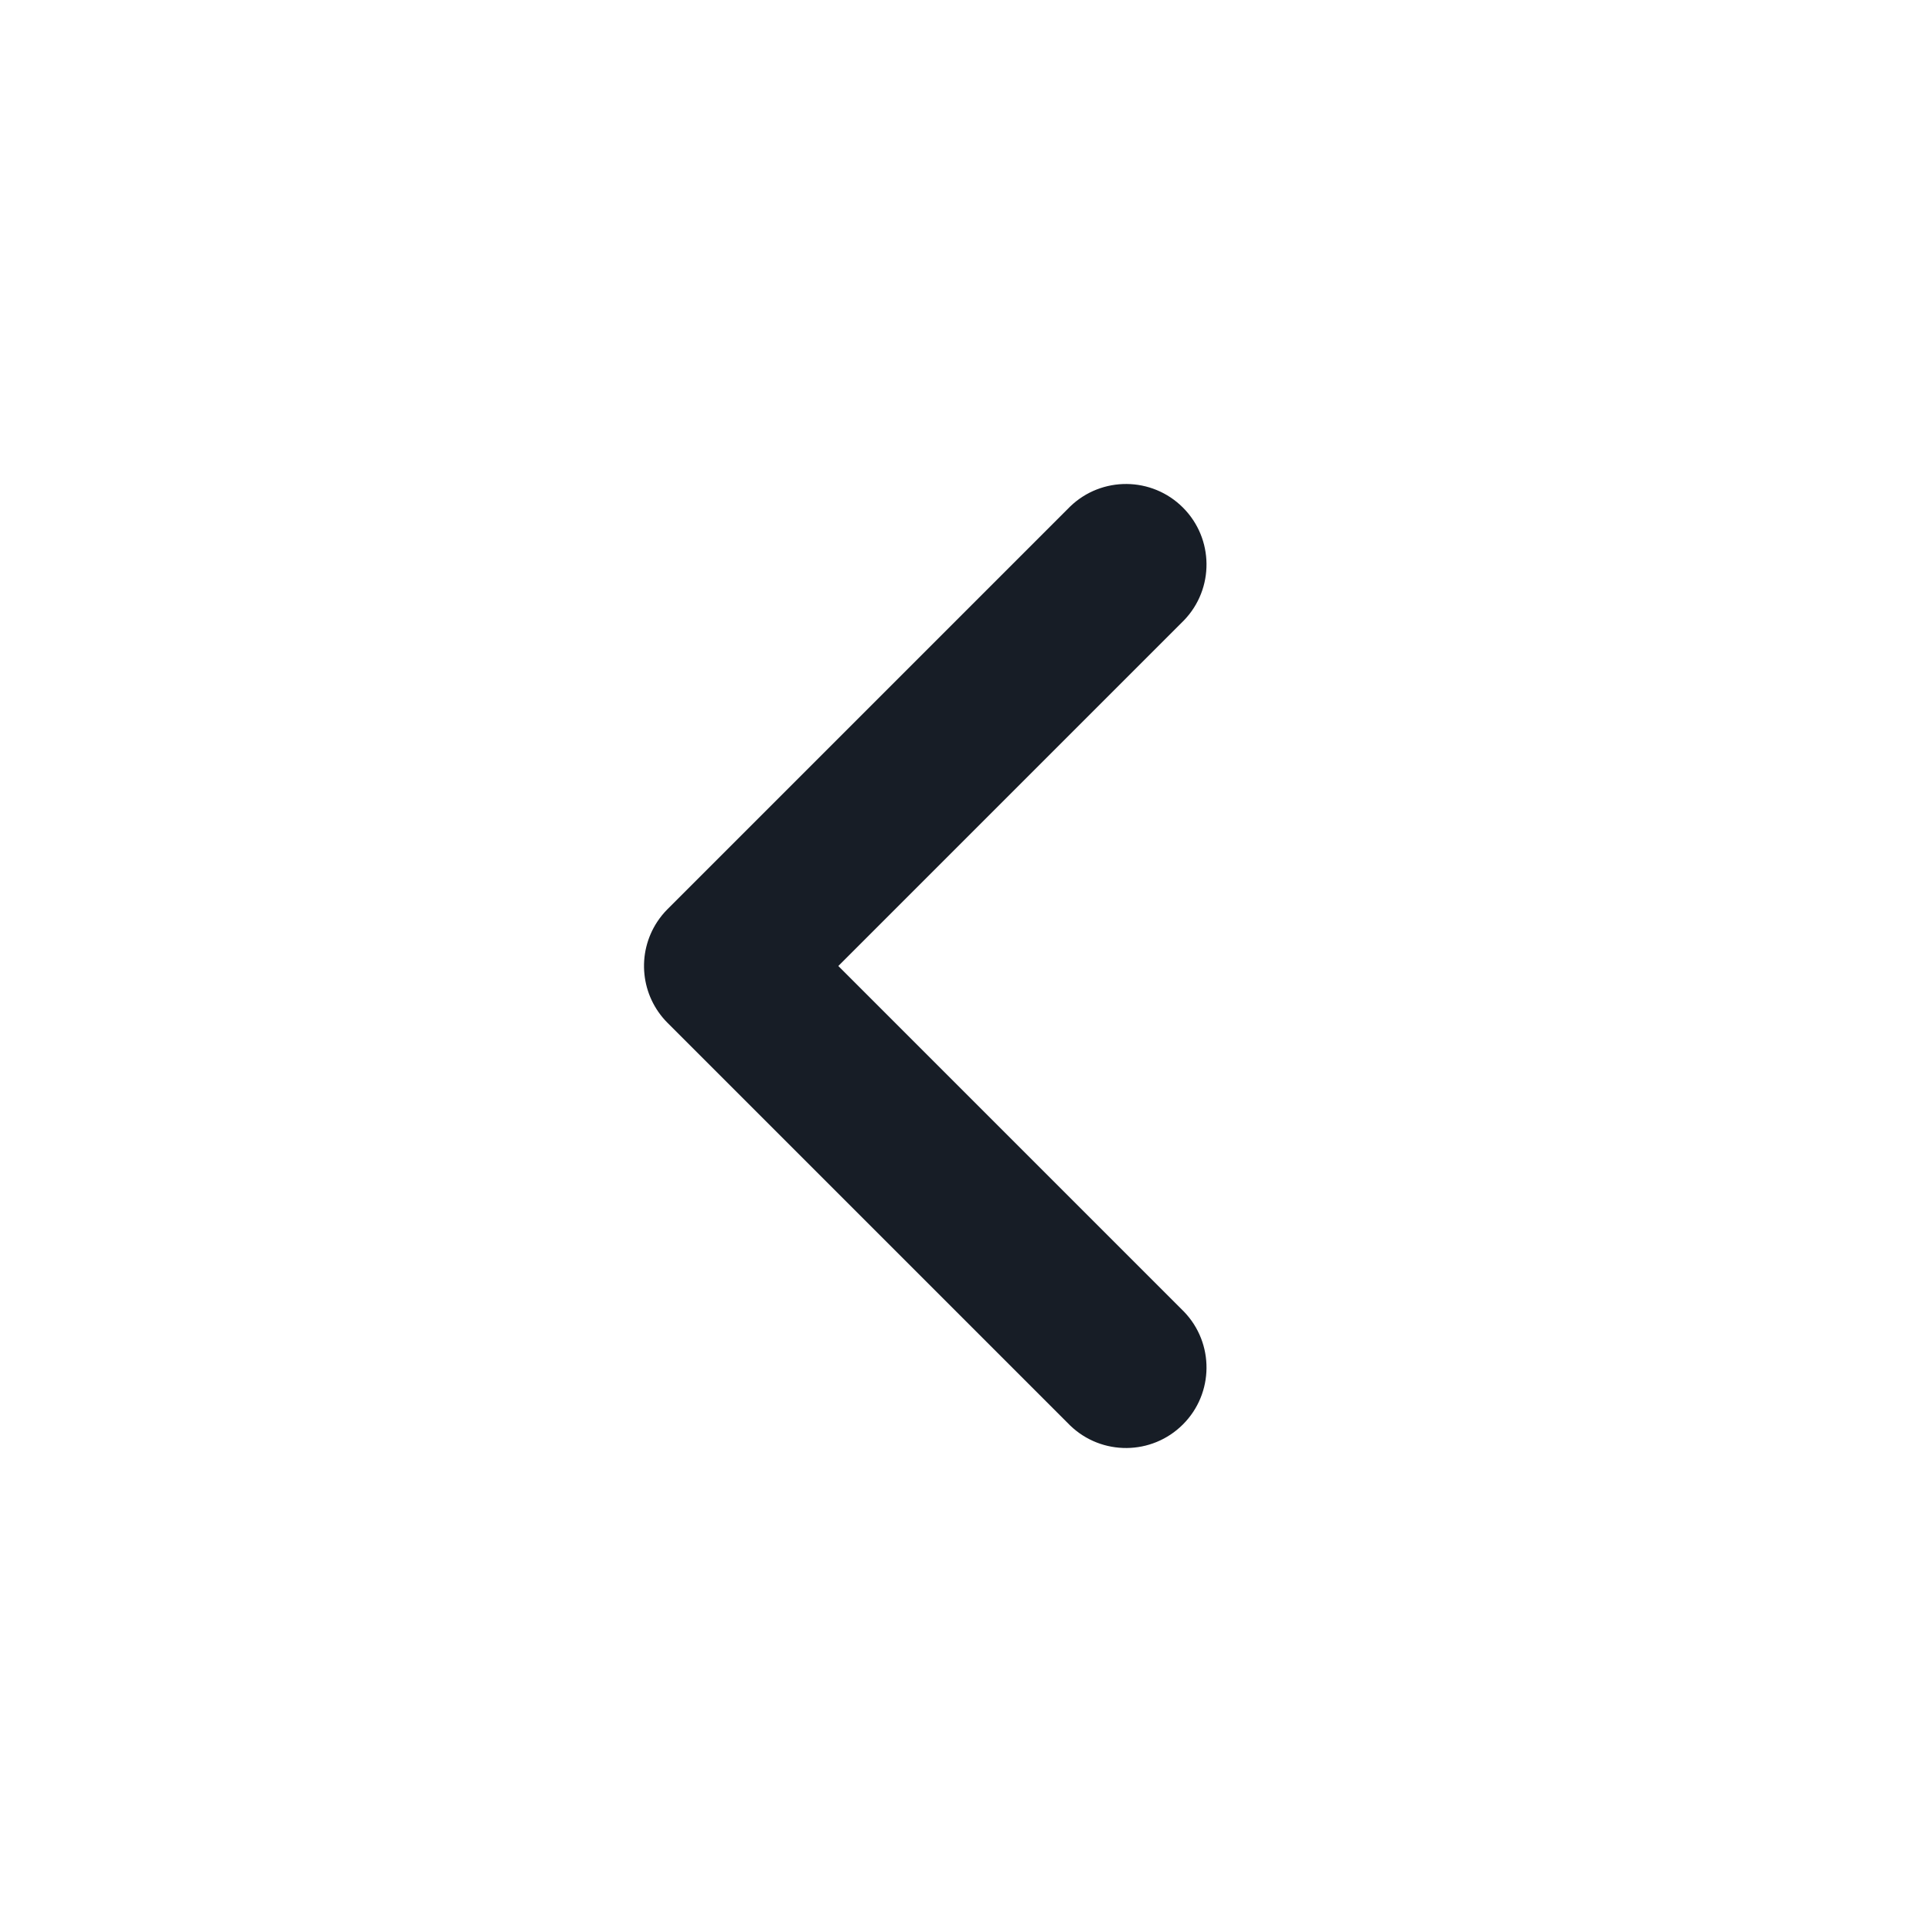
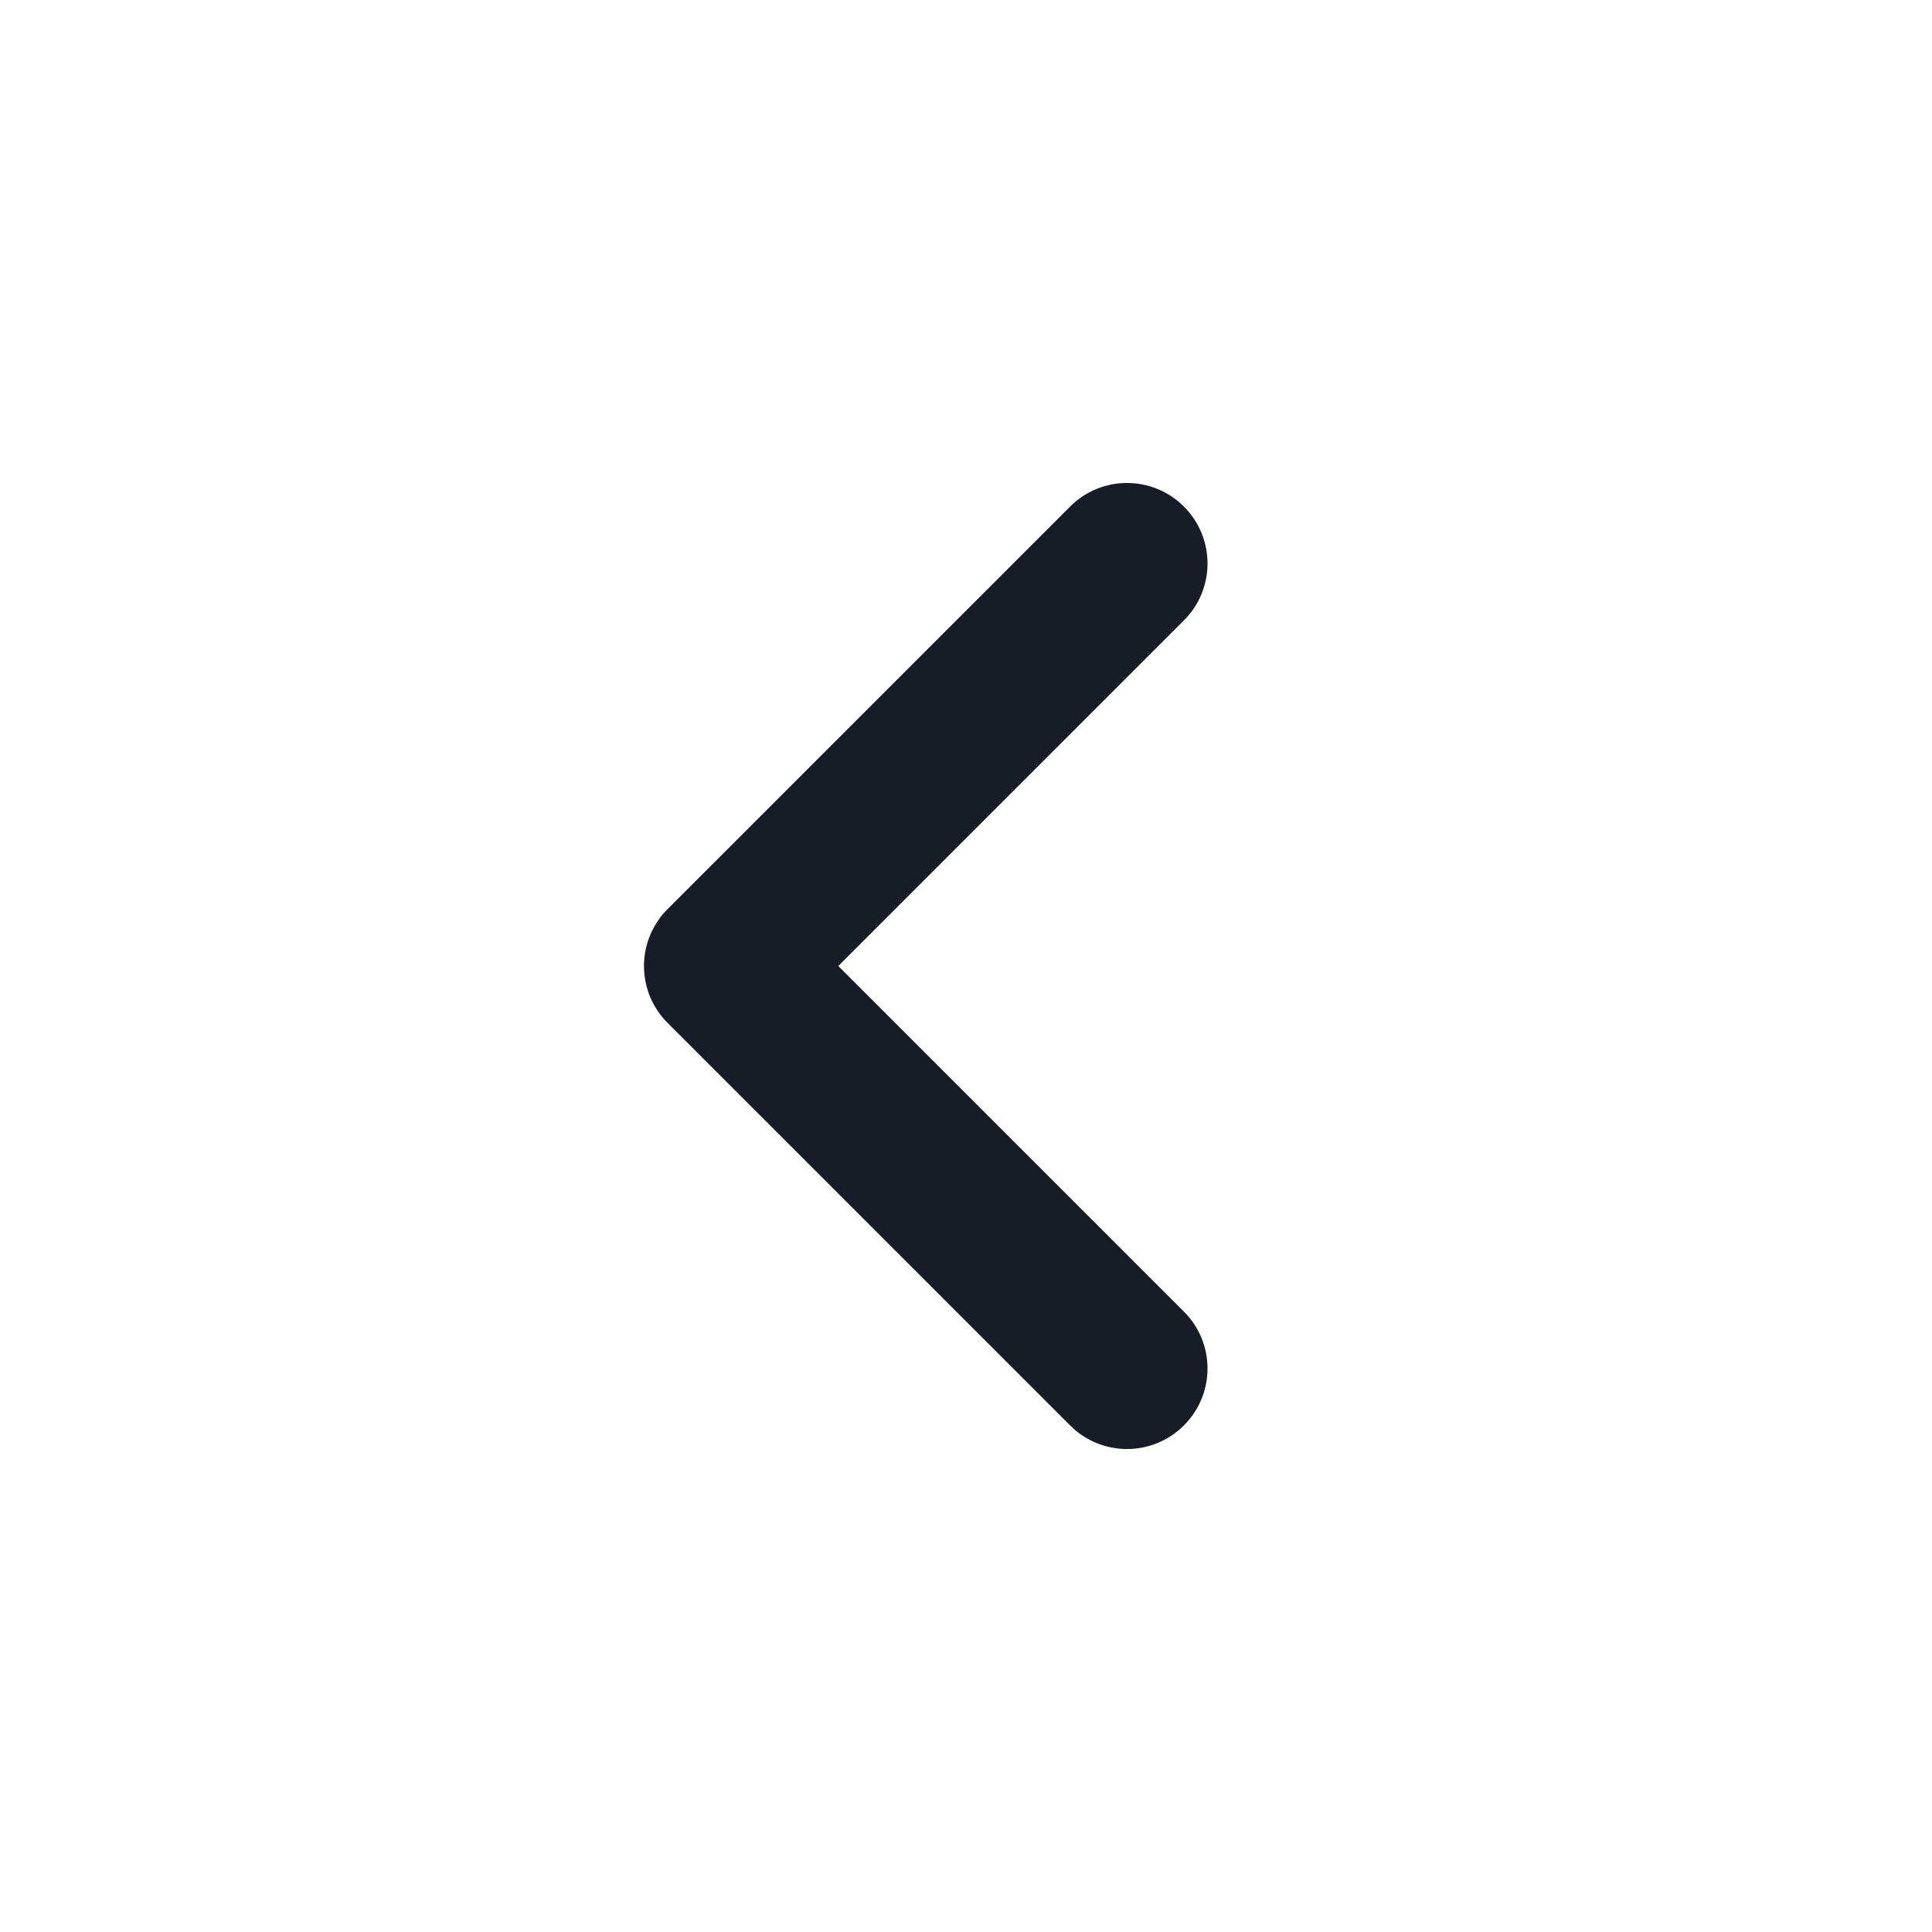
- <svg xmlns="http://www.w3.org/2000/svg" width="24" height="24" fill="none" viewBox="0 0 24 24">
-   <path fill="#171D26" d="M8.165 11.45a1 1 0 0 0 .128 1.257l5 5a1 1 0 0 0 1.414-1.414L10.414 12l4.293-4.293a1 1 0 0 0-1.414-1.414l-5 5a1.006 1.006 0 0 0-.128.157Z" />
+ <svg xmlns="http://www.w3.org/2000/svg" width="24" height="24" viewBox="0 0 24 24" fill="none">
+   <path d="M8.165 11.45C7.908 11.838 7.951 12.365 8.293 12.707C8.293 12.707 8.293 12.707 8.293 12.707L13.293 17.707C13.683 18.098 14.317 18.098 14.707 17.707C15.098 17.317 15.098 16.683 14.707 16.293L10.414 12L14.707 7.707C15.098 7.317 15.098 6.683 14.707 6.293C14.317 5.902 13.683 5.902 13.293 6.293L8.293 11.293C8.293 11.293 8.293 11.293 8.293 11.293C8.244 11.341 8.201 11.394 8.165 11.45Z" fill="#171D26" />
</svg>
